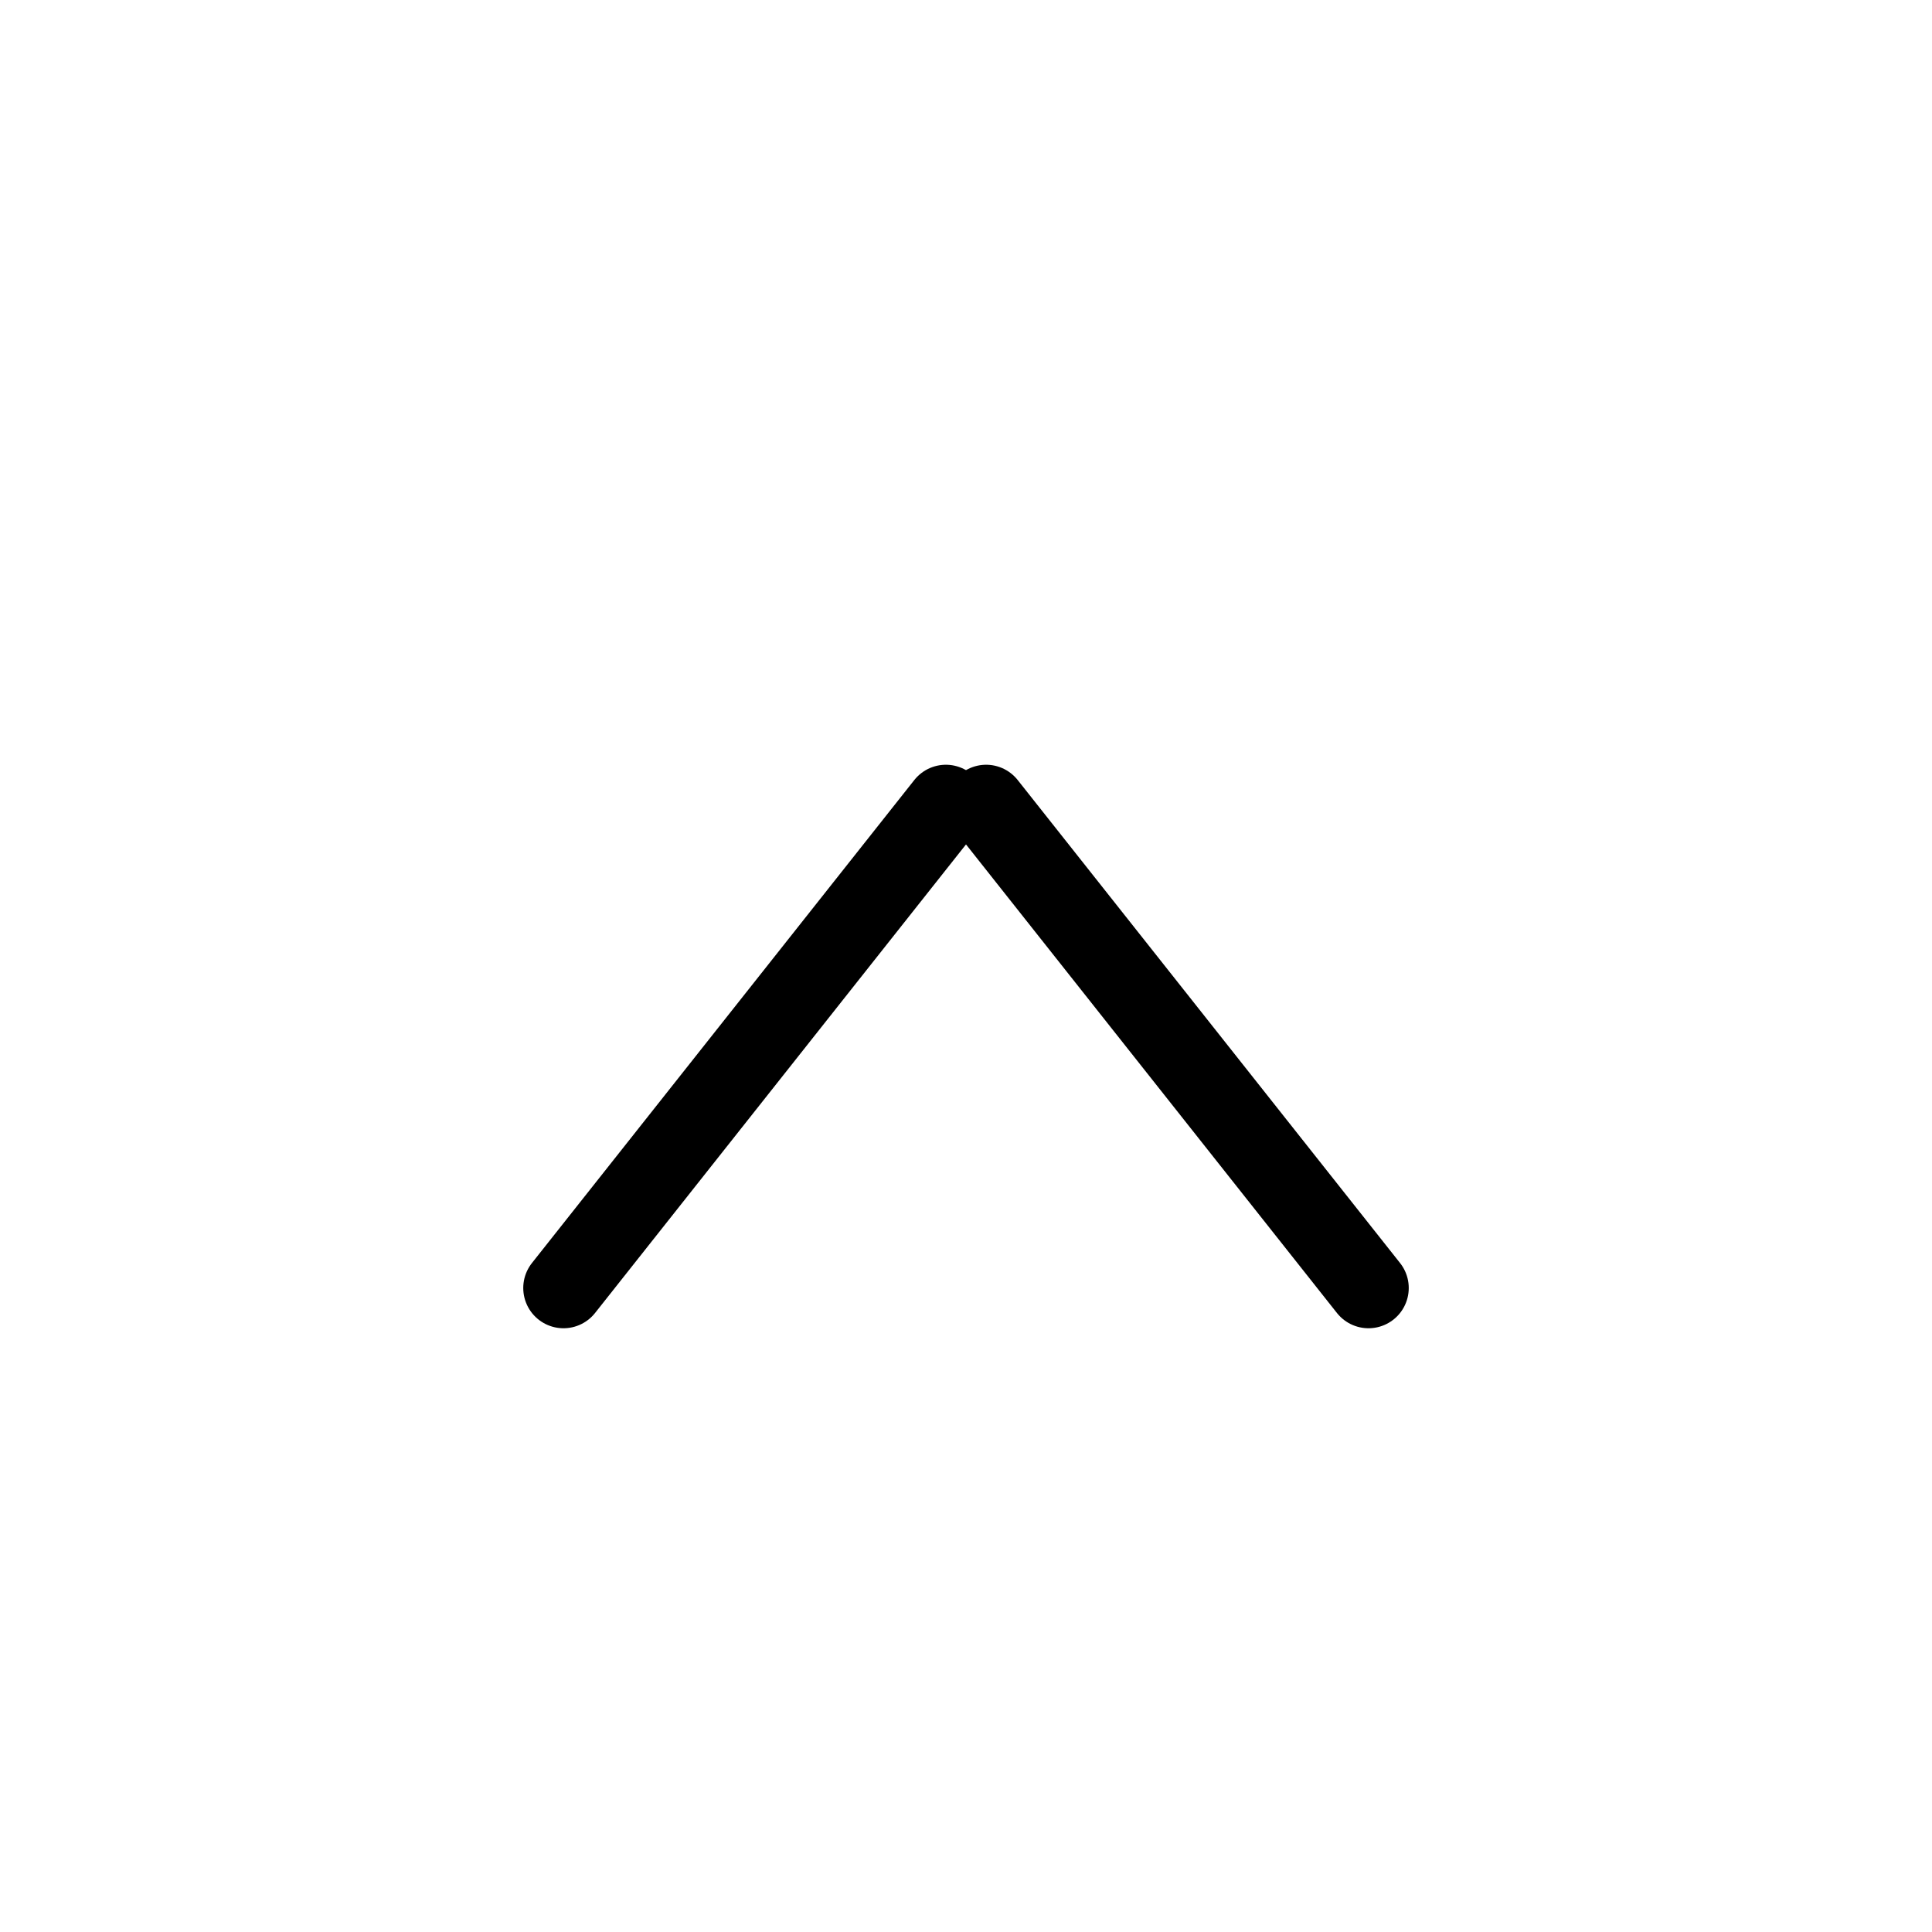
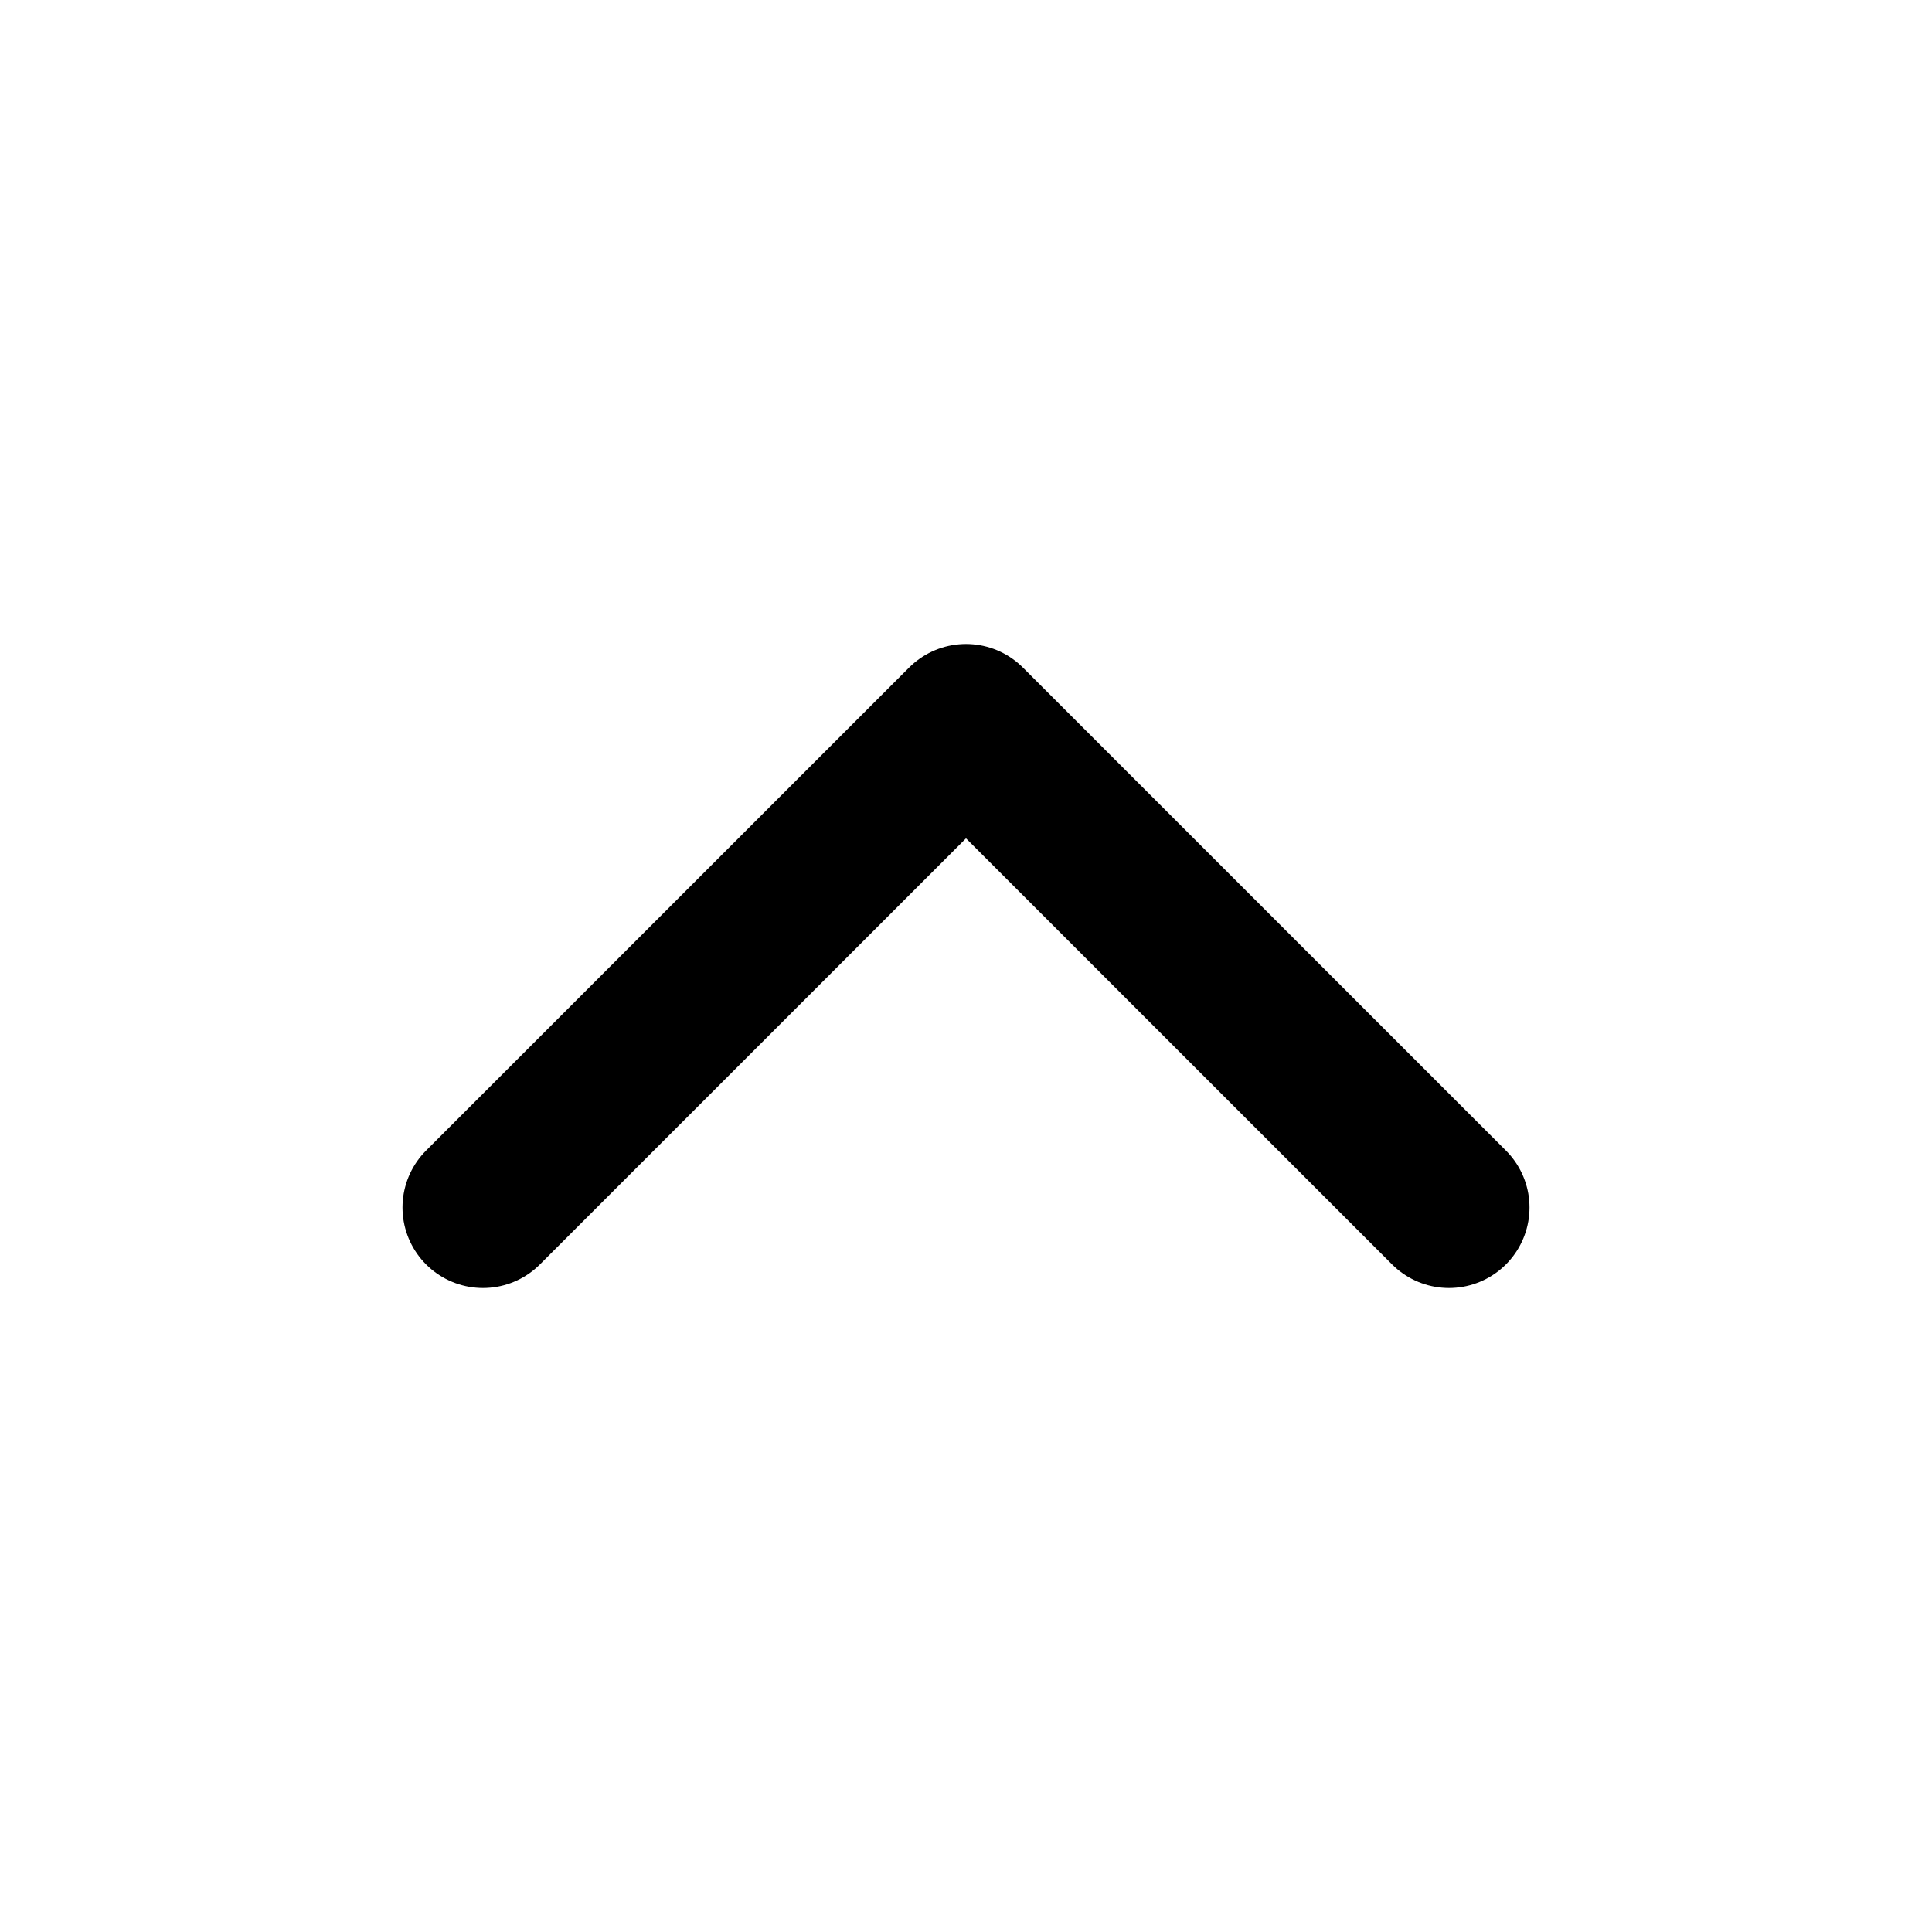
- <svg xmlns="http://www.w3.org/2000/svg" width="24" height="24" viewBox="0 0 24 24" fill="none" stroke="currentColor" stroke-width="1" stroke-linecap="round" stroke-linejoin="round" class="feather feather-x-square">
-   <line x1="17" y1="16" x2="12.25" y2="10" />
-   <line x1="7" y1="16" x2="11.75" y2="10" />
+ <svg xmlns="http://www.w3.org/2000/svg" width="24" height="24" viewBox="0 0 24 24" fill="none">
+   <path d="M18 15L12 9L6 15" stroke="currentColor" stroke-width="2" stroke-linecap="round" stroke-linejoin="round" />
</svg>
